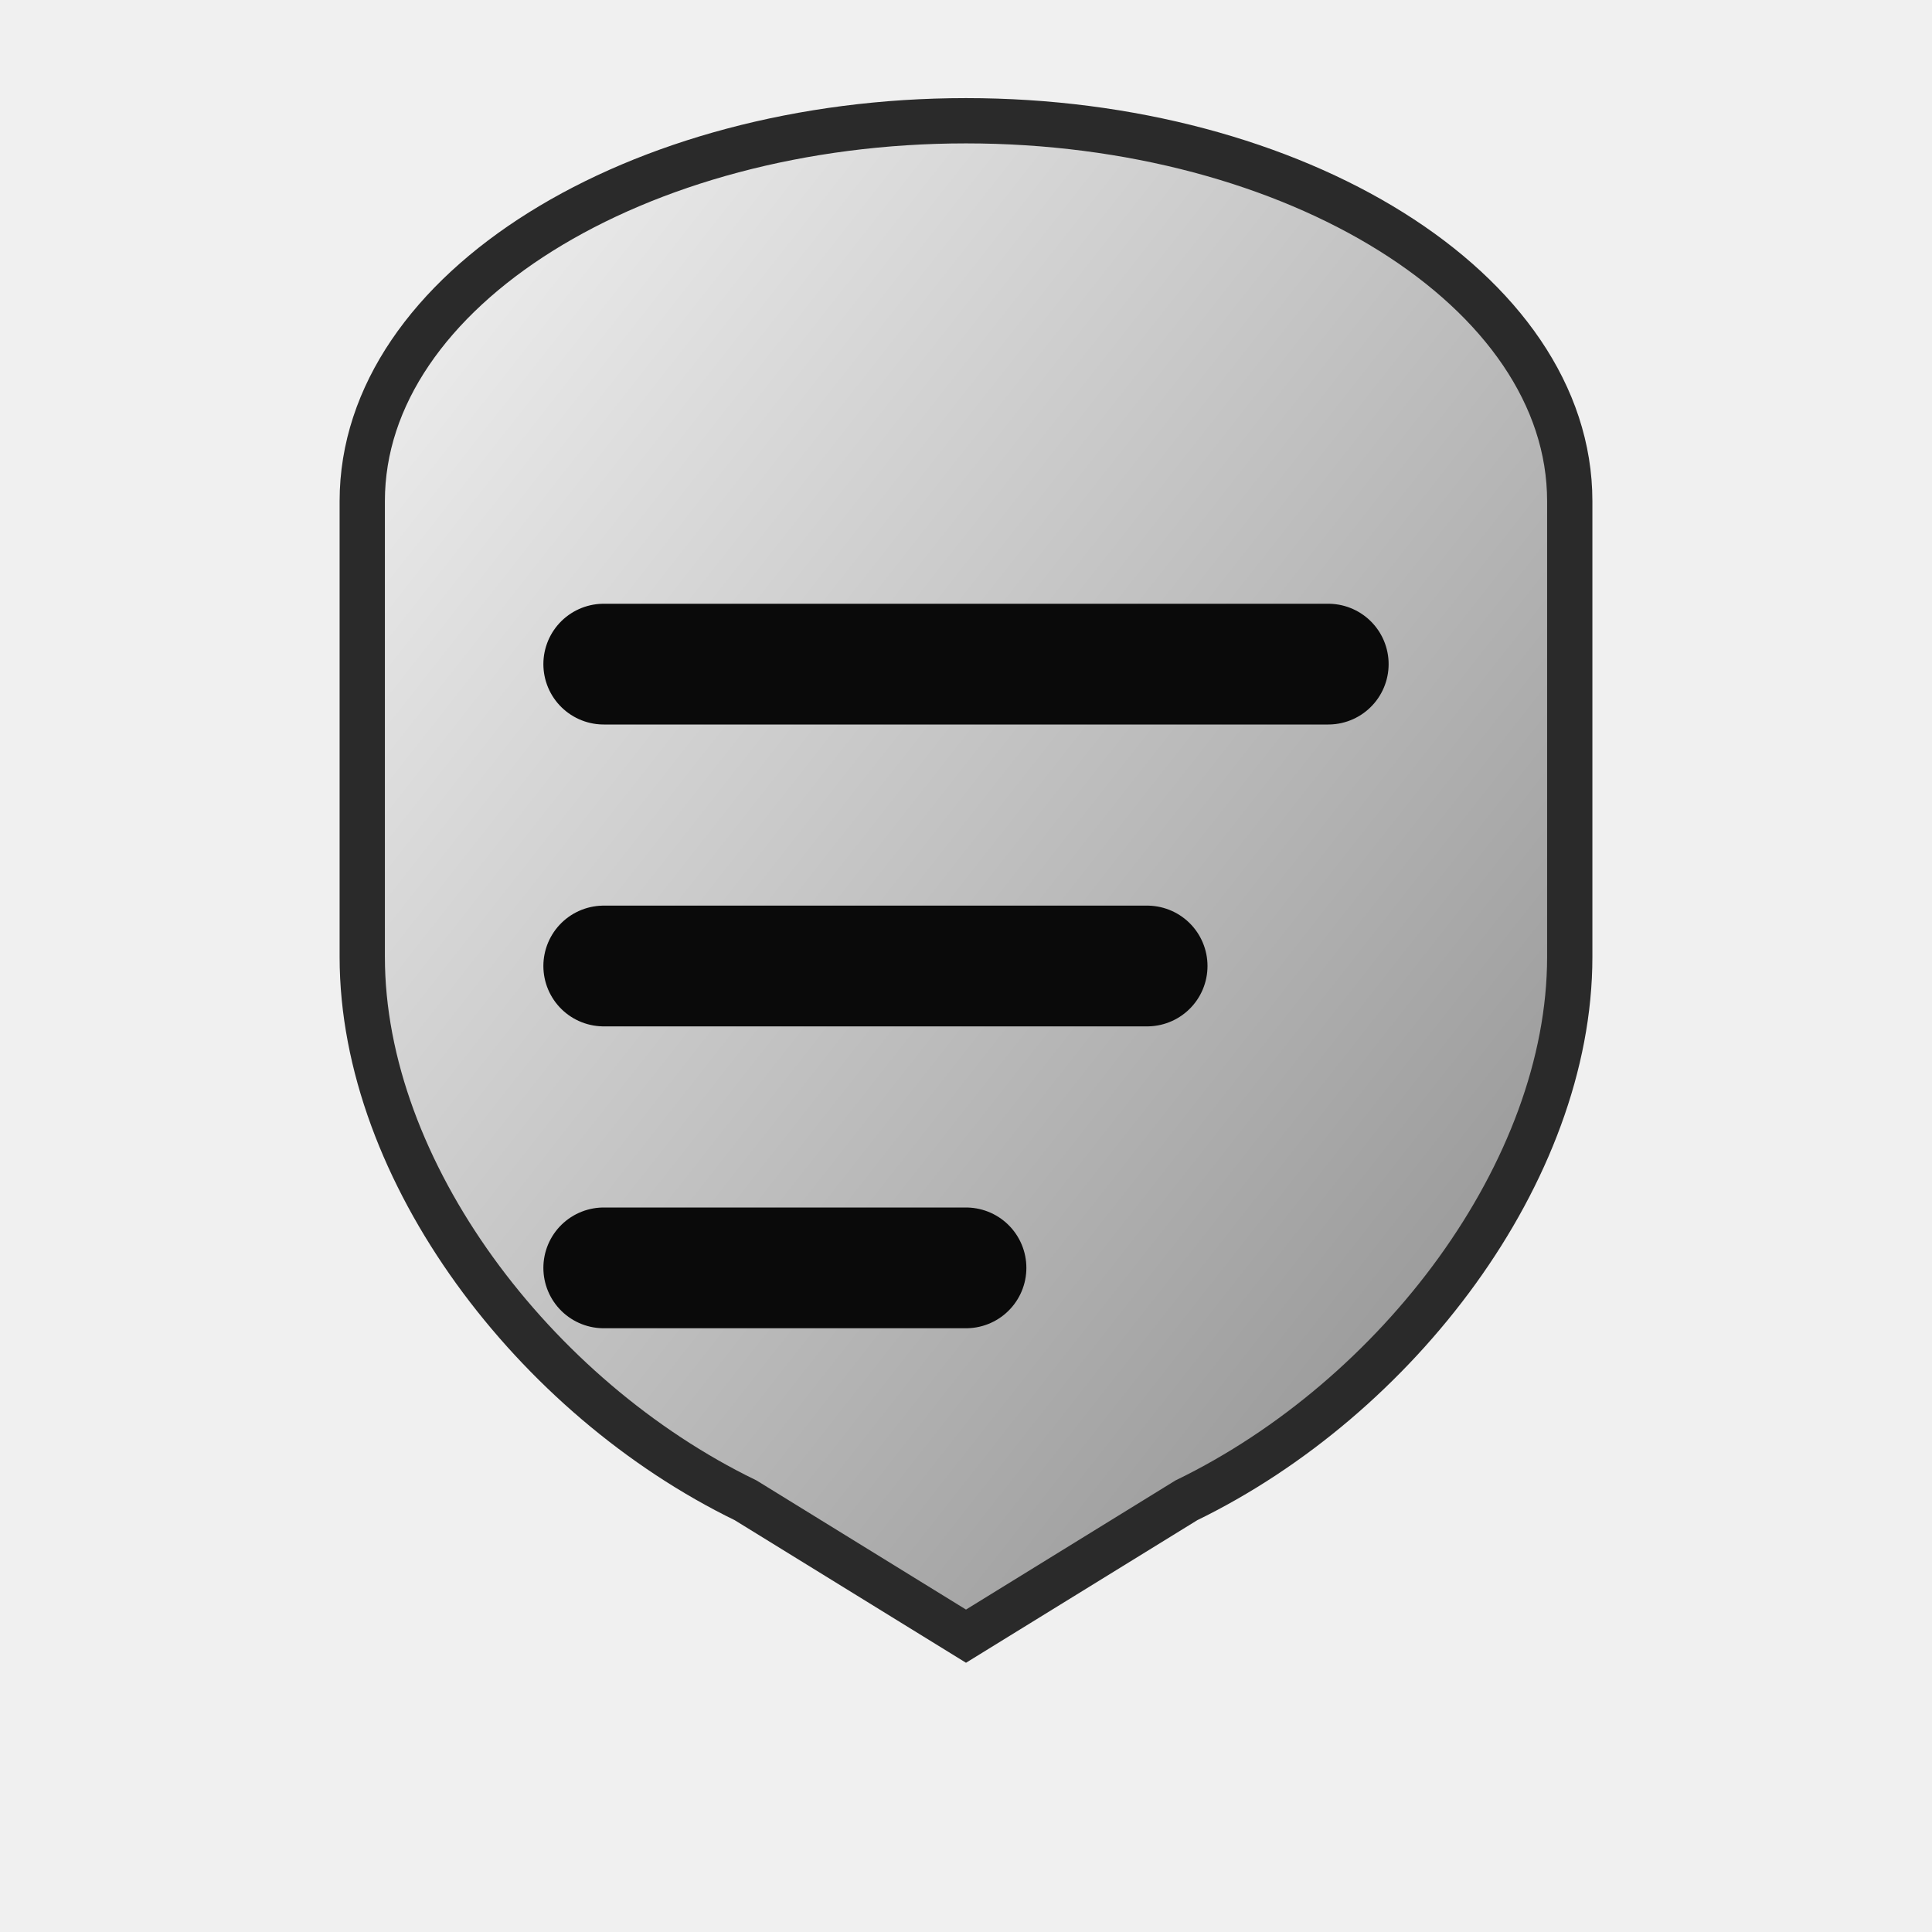
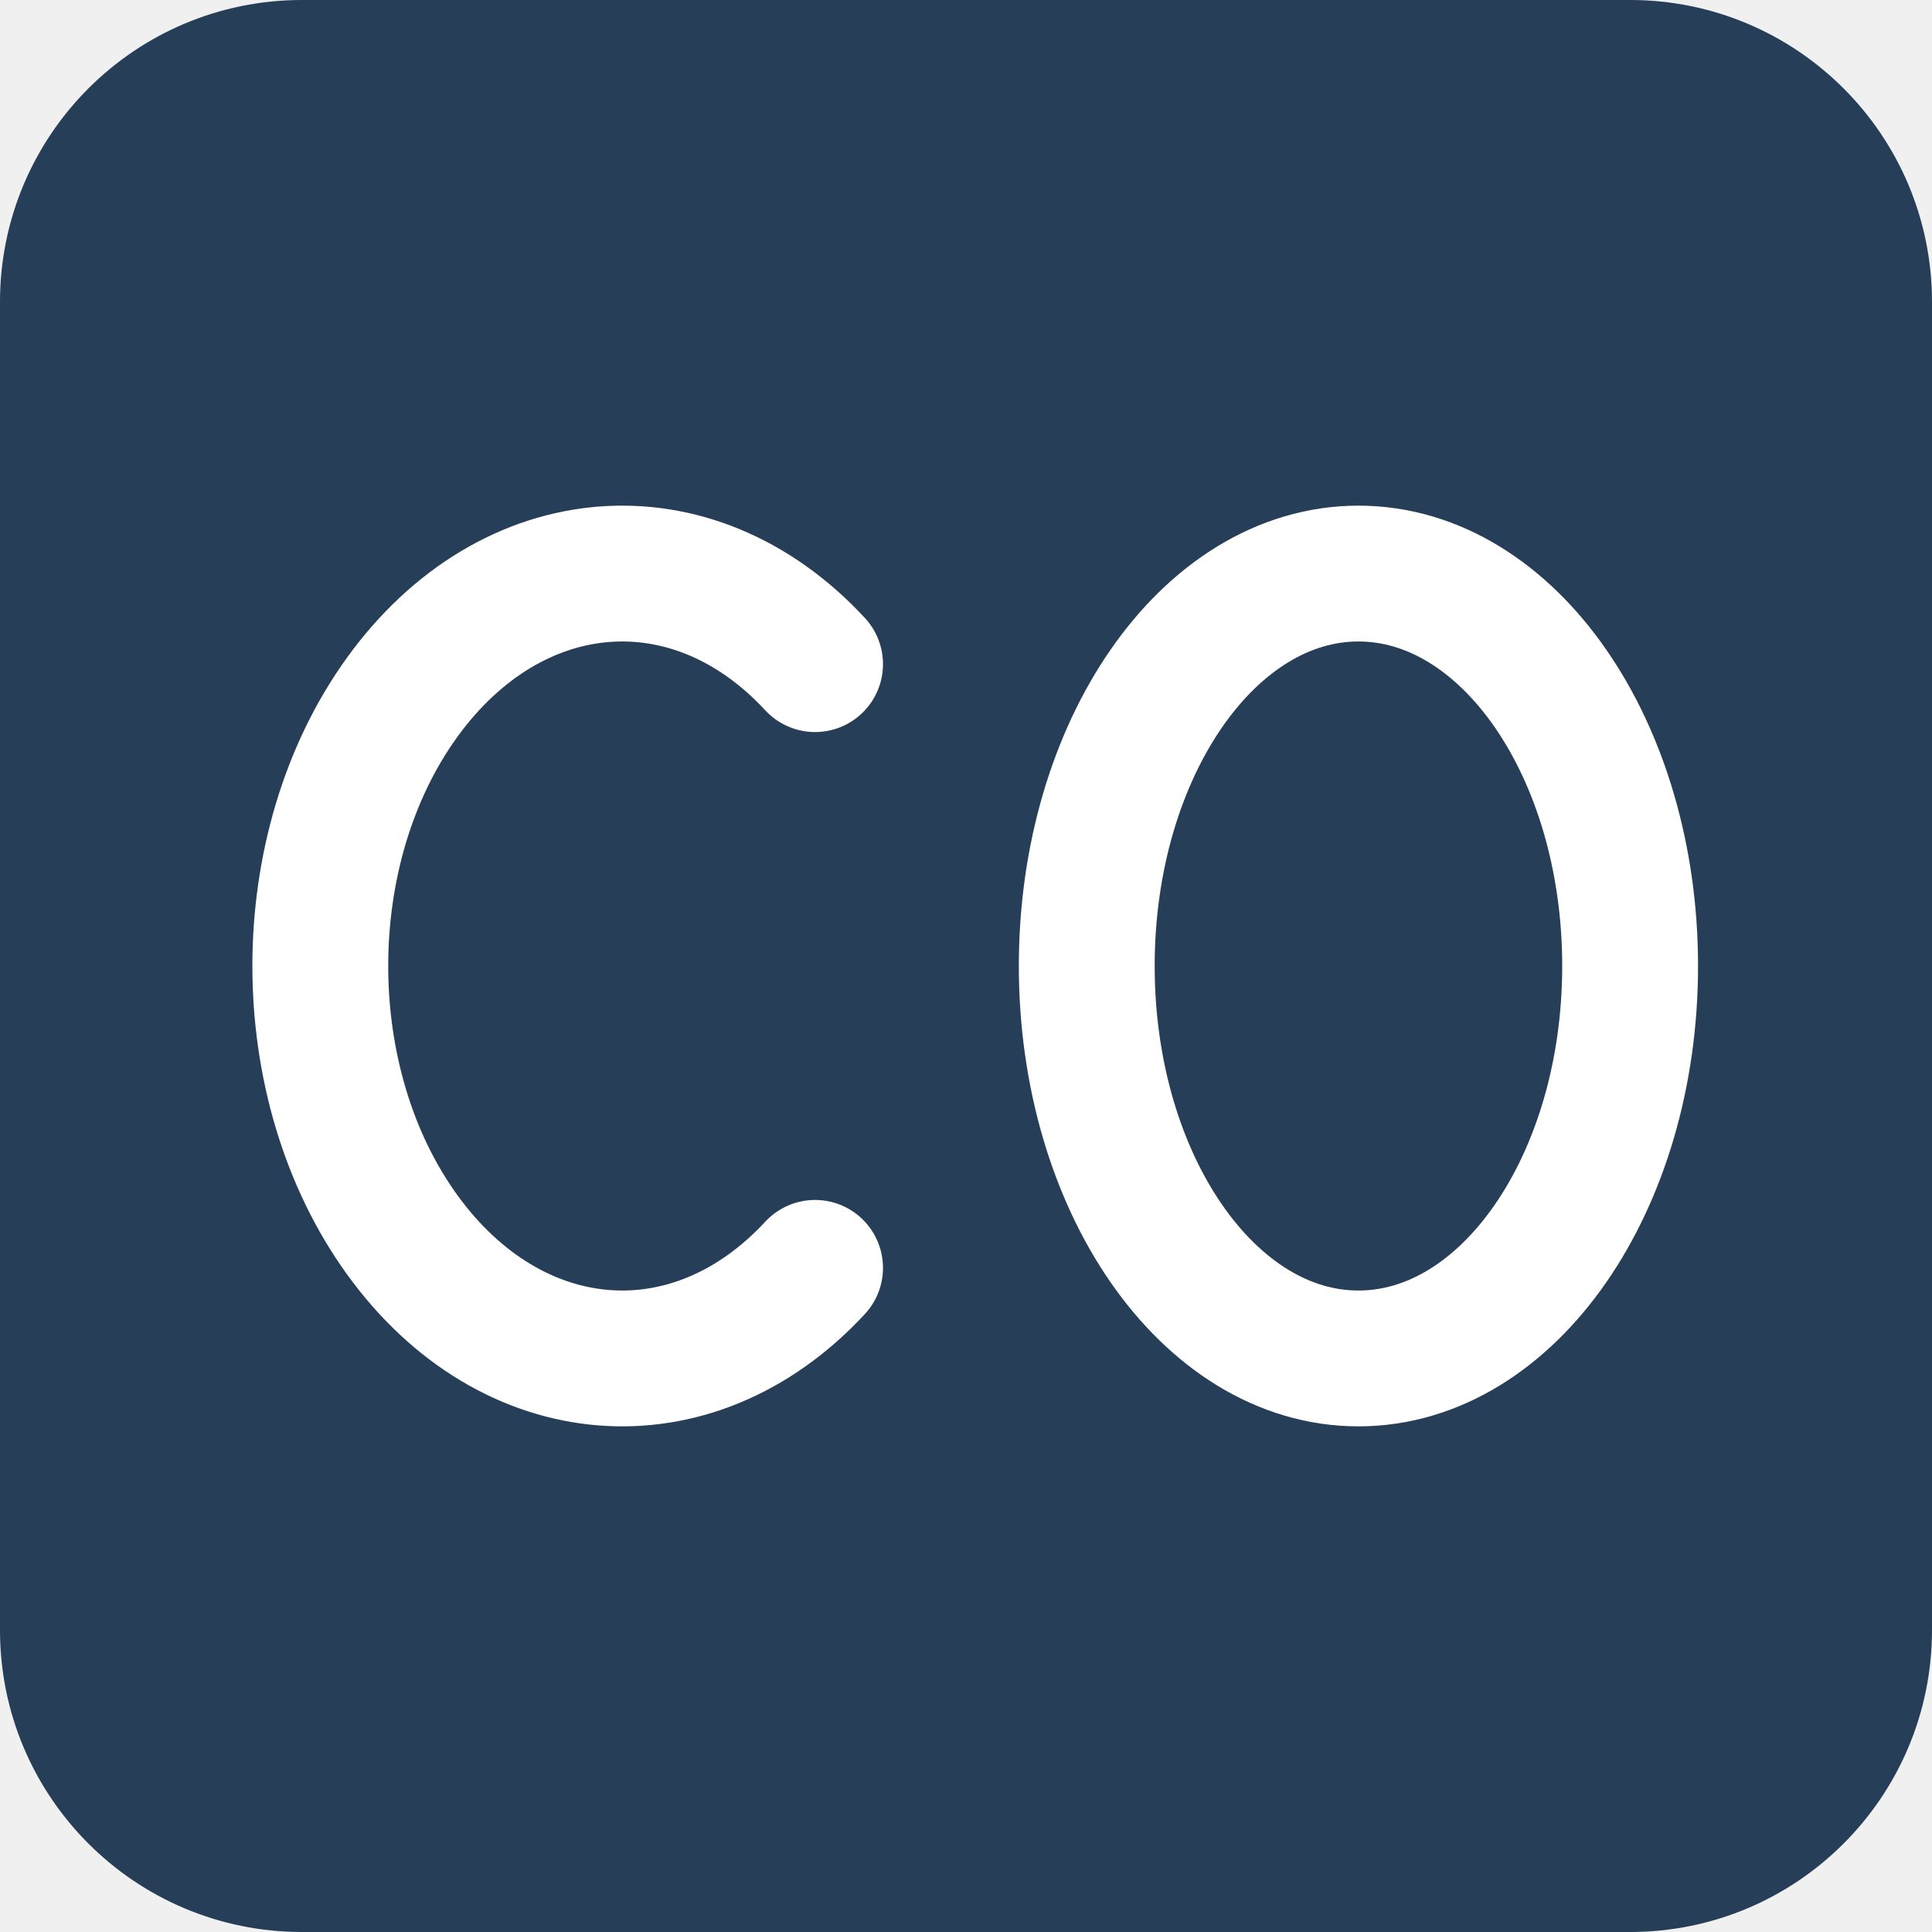
- <svg xmlns="http://www.w3.org/2000/svg" viewBox="0 0 64 64">
-   <defs>
-     <linearGradient id="g" x1="0" y1="0" x2="1" y2="1">
-       <stop offset="0%" stop-color="#f5f5f5" />
-       <stop offset="100%" stop-color="#8a8a8a" />
-     </linearGradient>
-   </defs>
-   <path d="M32 4c10.9 0 20 5.6 20 12.6v15.1c0 7.1-5.7 14.6-12.7 18L32 54.2l-7.3-4.5C17.7 46.3 12 38.8 12 31.7V16.6C12 9.6 21.1 4 32 4z" fill="url(#g)" stroke="#2a2a2a" stroke-width="1.5" />
-   <path d="M20 22h24M20 32h18M20 42h12" stroke="#0a0a0a" stroke-width="4" stroke-linecap="round" />
+ <svg xmlns="http://www.w3.org/2000/svg" viewBox="0 0 64 64" role="img" aria-label="Case Ollila monogram">
+   <rect width="64" height="64" rx="10" fill="#263e57" />
+   <g fill="none" stroke="#ffffff" stroke-width="4.5" stroke-linecap="round" stroke-linejoin="round">
+     <path d="M27 22a10 13 0 1 0 0 20" />
+     <ellipse cx="45" cy="32" rx="9" ry="13" />
+   </g>
</svg>
